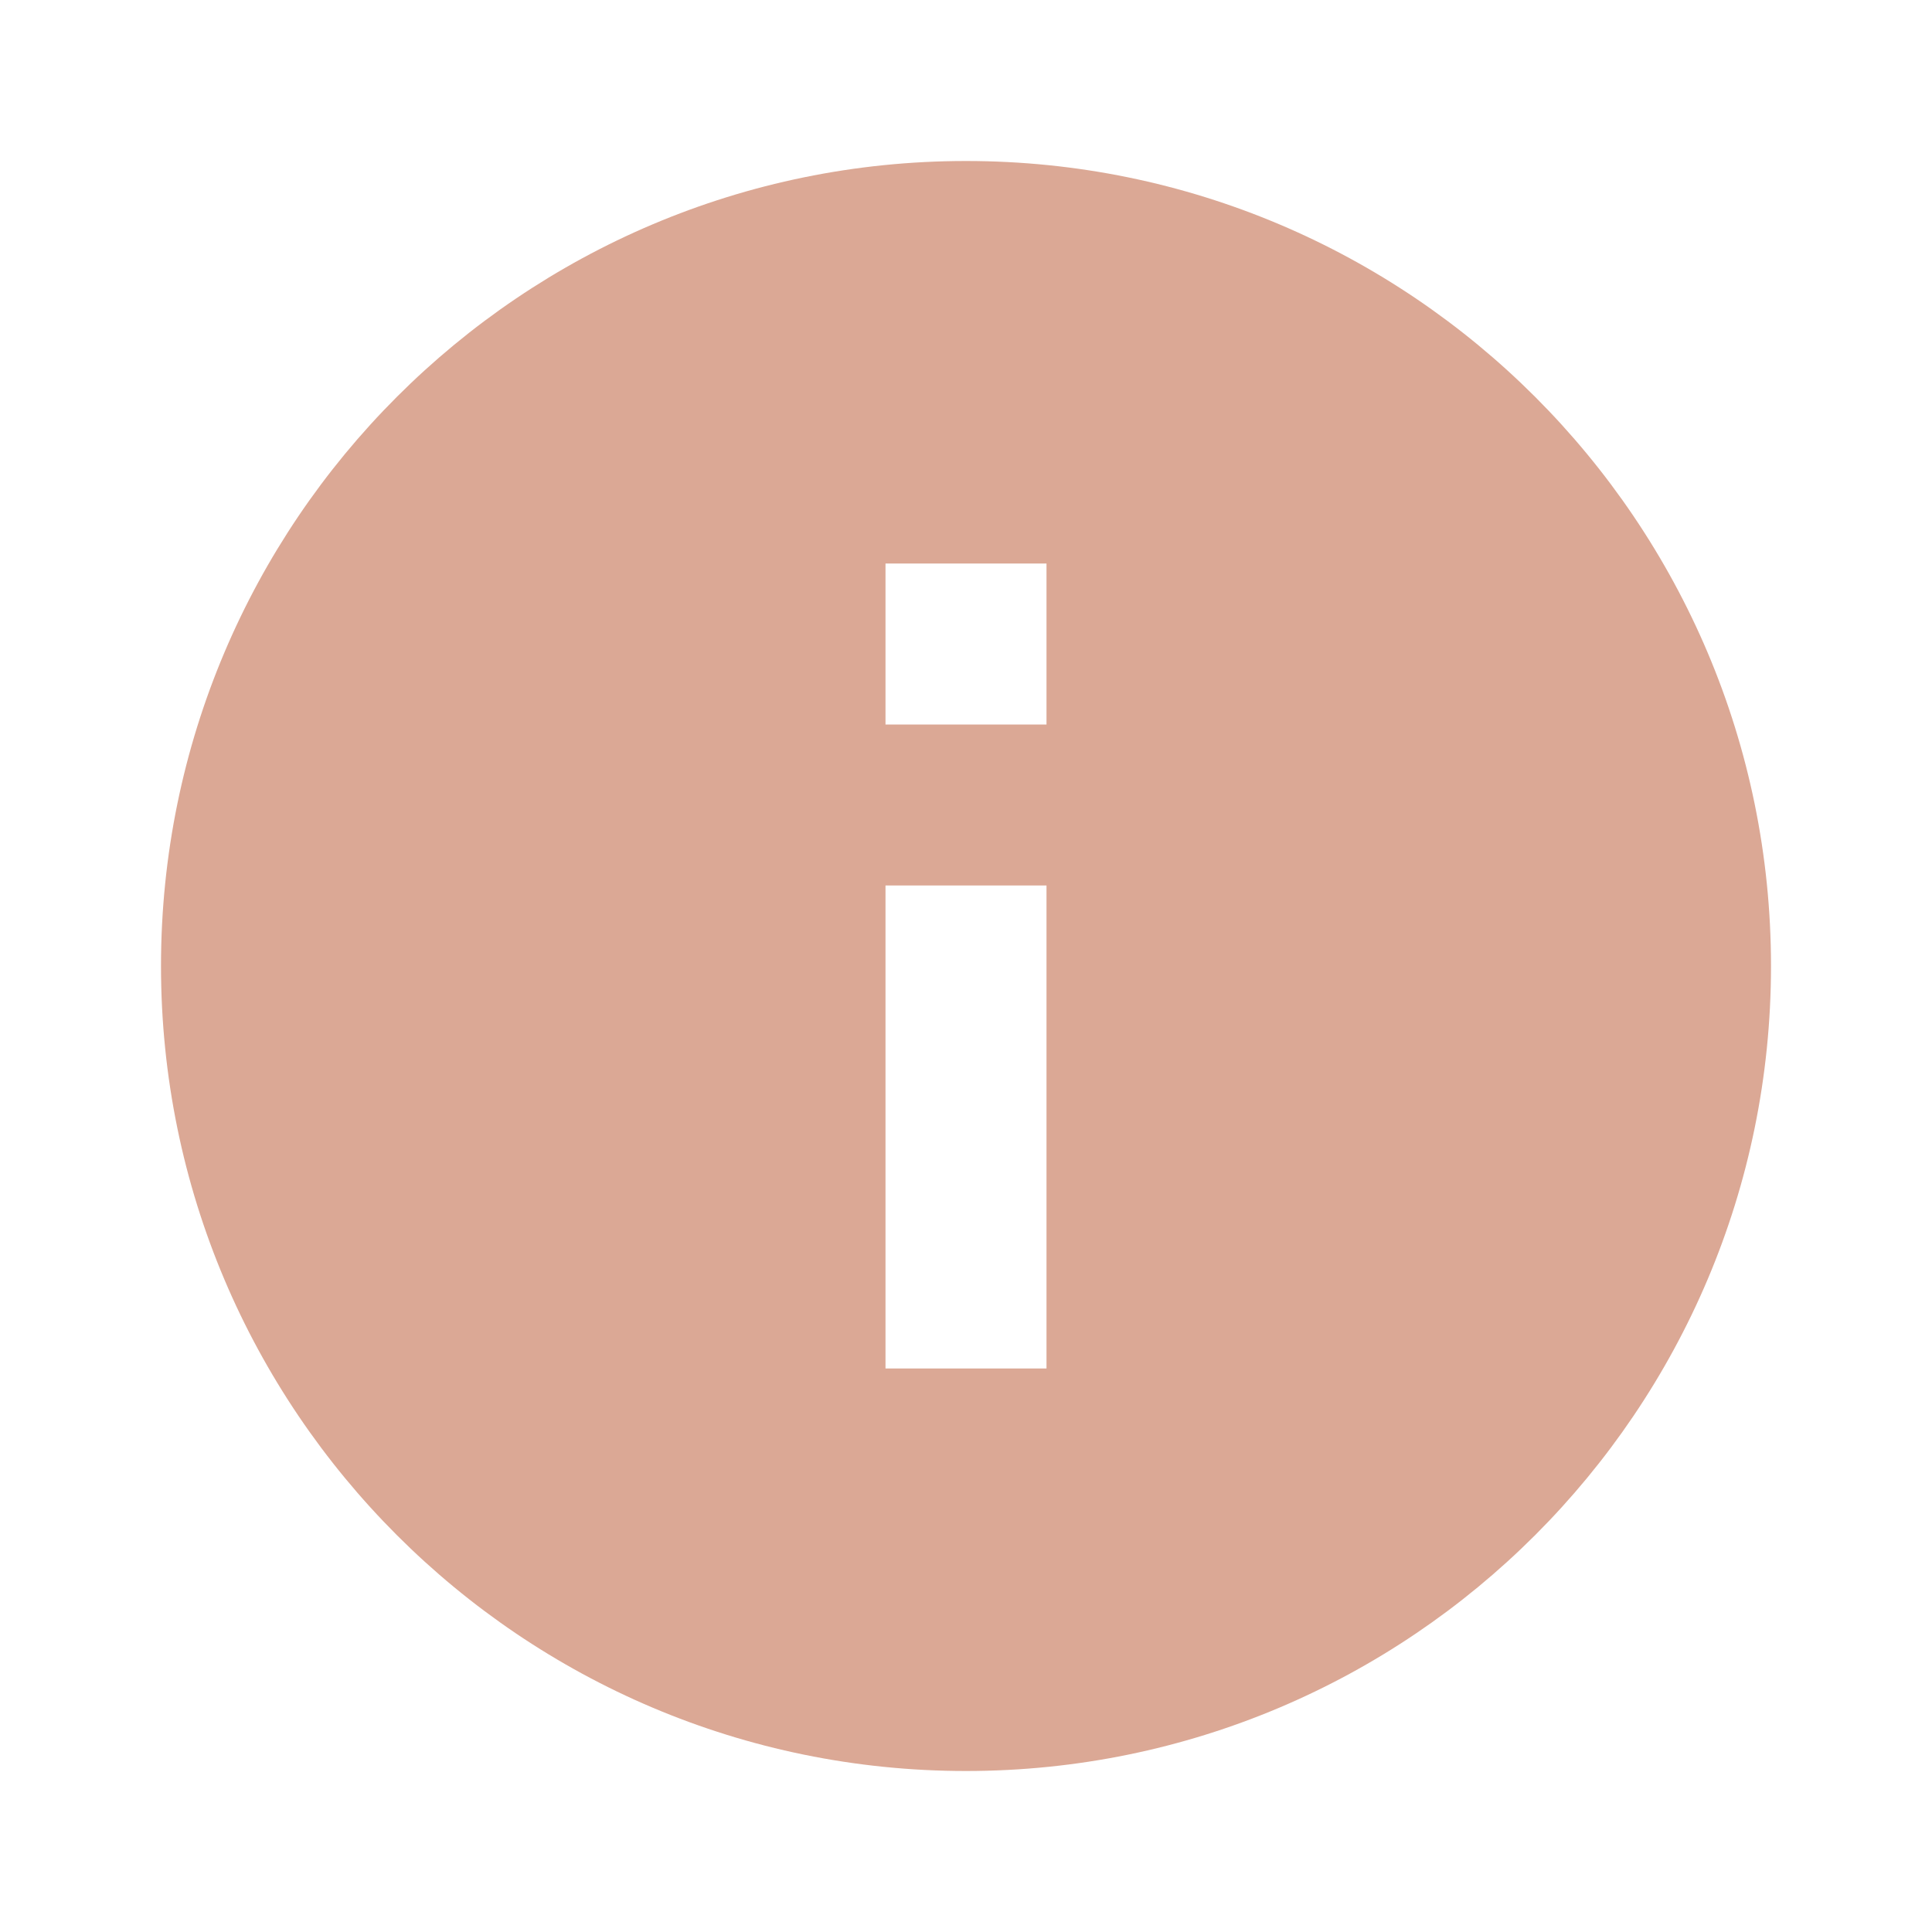
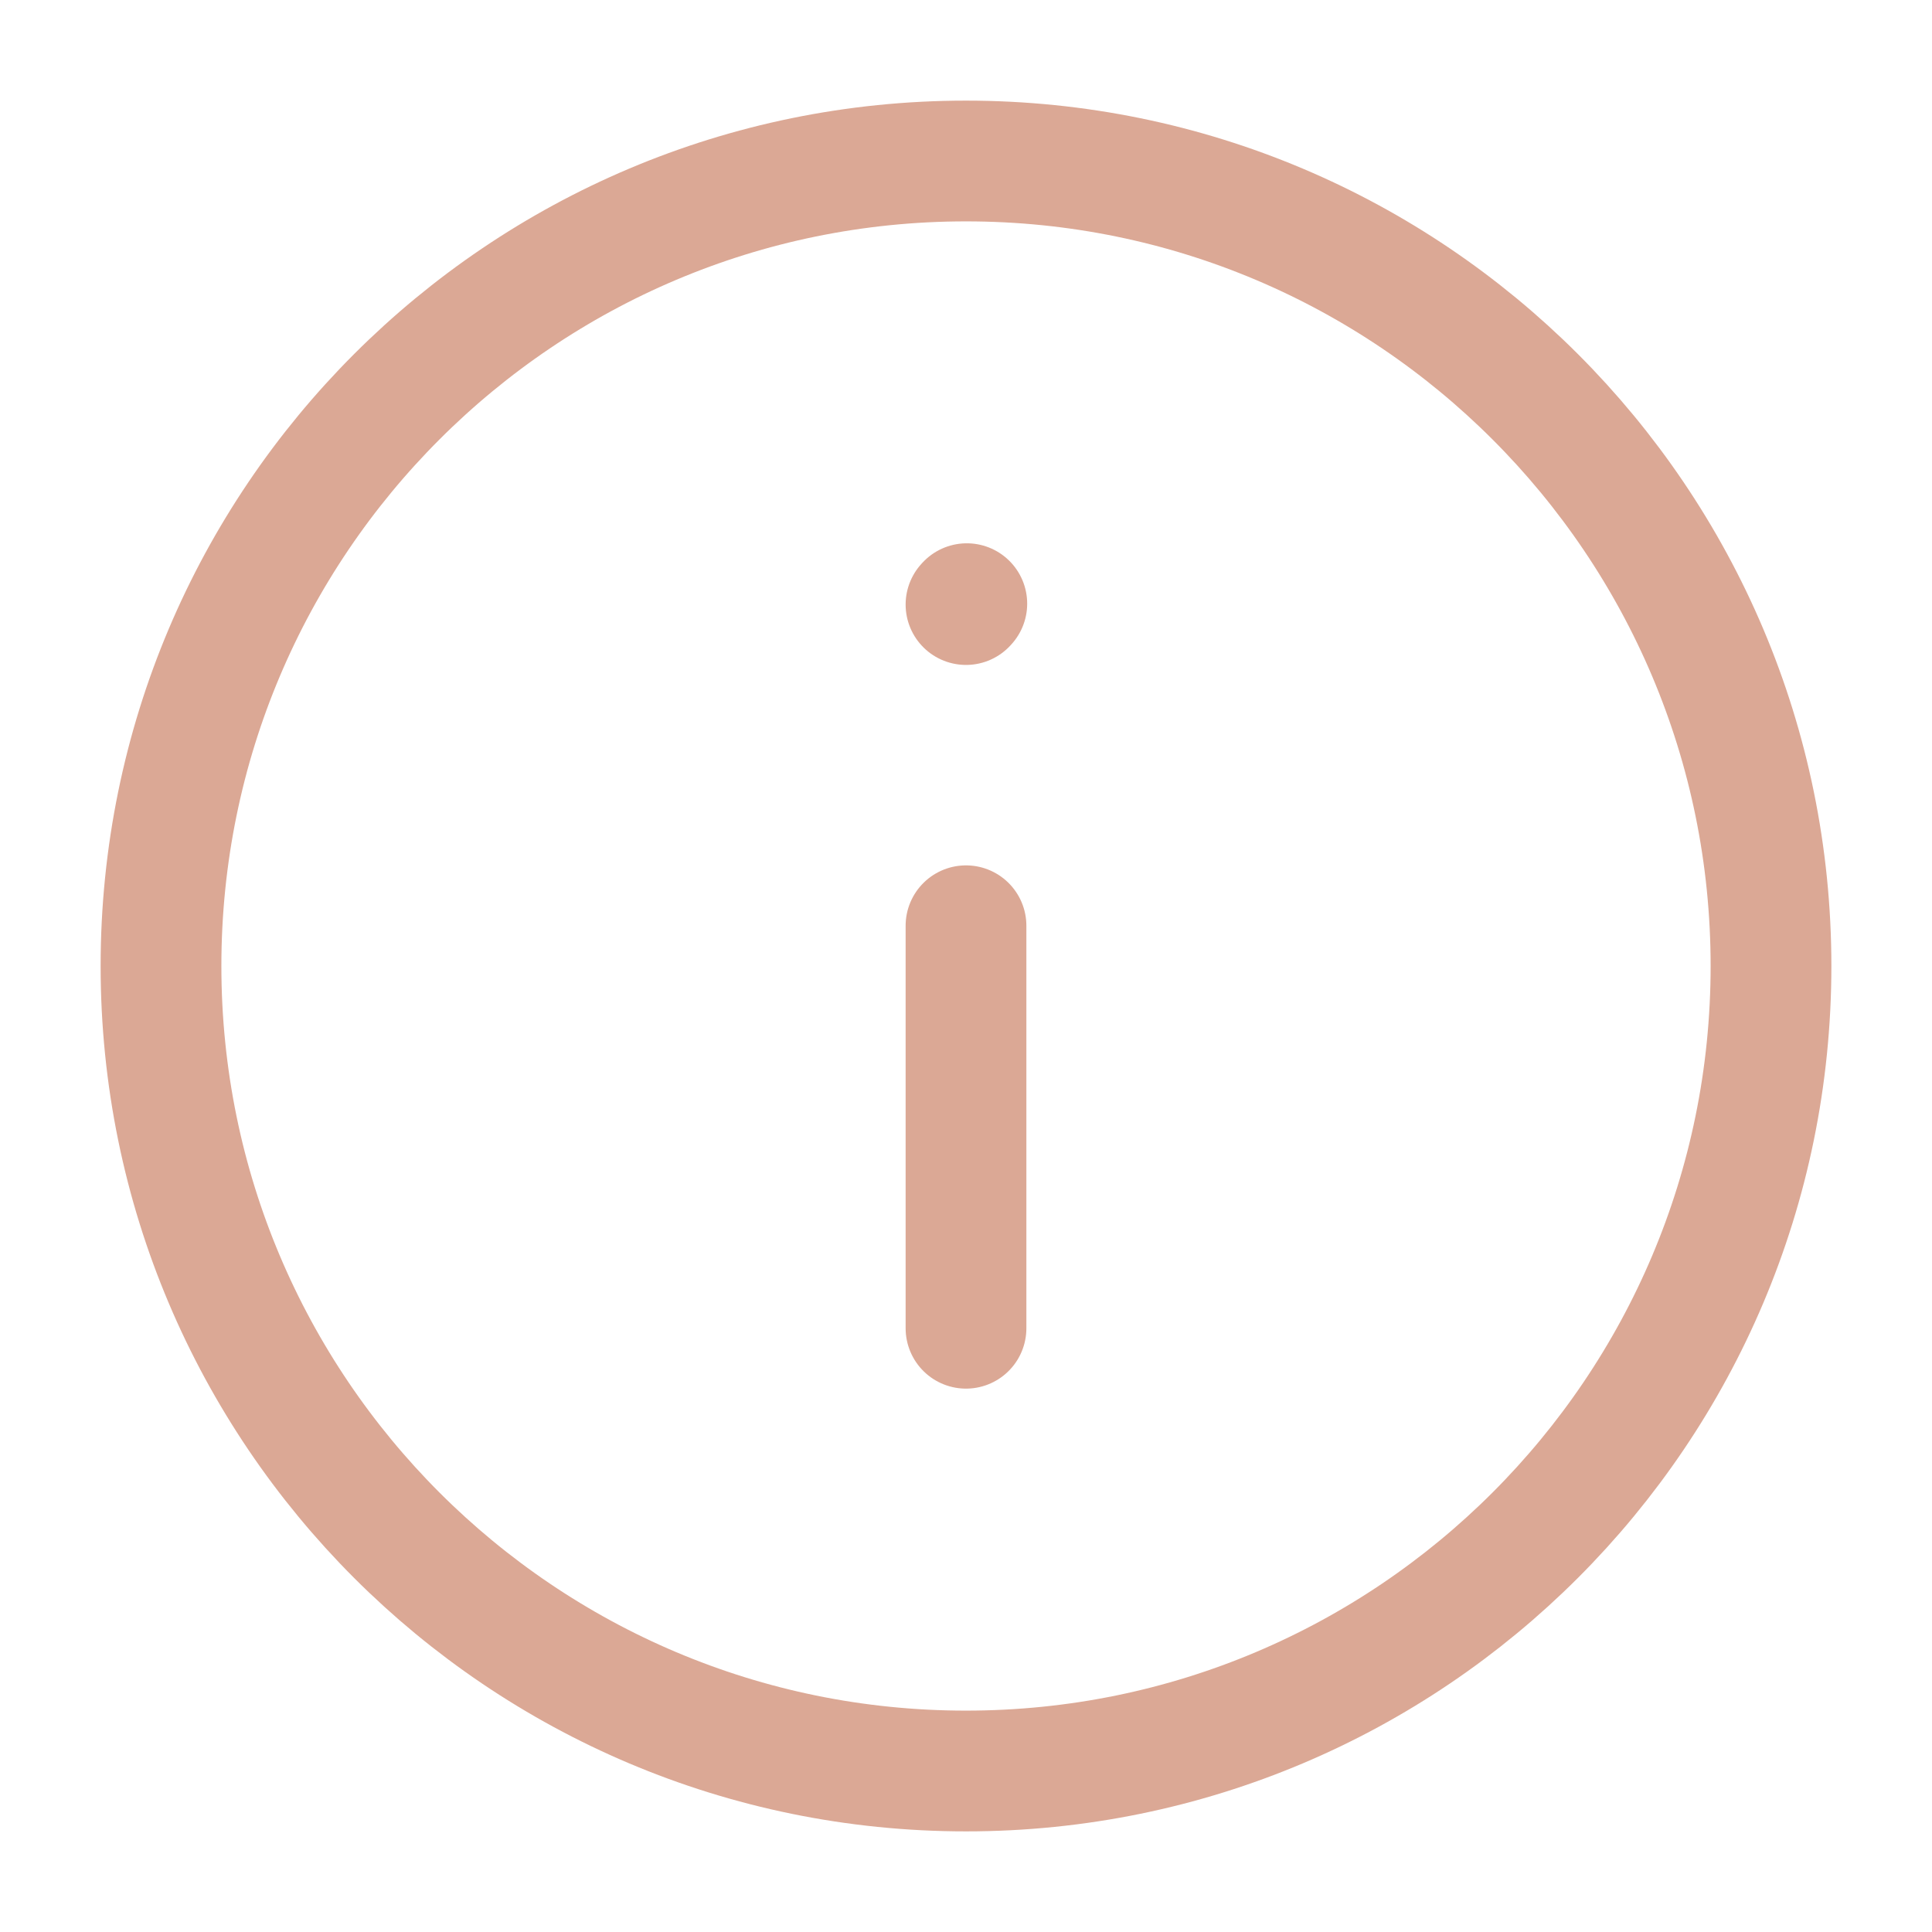
- <svg xmlns="http://www.w3.org/2000/svg" width="24" height="24" fill="#DBA895" viewBox="0 0 24 24">
-   <path fill="none" d="M0 0h24v24H0z" />
-   <path d="M12 2C6.48 2 2 6.48 2 12s4.48 10 10 10 10-4.48 10-10S17.52 2 12 2zm1 15h-2v-6h2v6zm0-8h-2V7h2v2z" />
+ <svg xmlns="http://www.w3.org/2000/svg" width="24px" height="24px" stroke-width="1.5" viewBox="0 0 24 24" fill="none" color="#dba895">
+   <path d="M12 11.5v5M12 7.51l.01-.011M12 22c5.523 0 10-4.477 10-10S17.523 2 12 2 2 6.477 2 12s4.477 10 10 10z" stroke="#dba895" stroke-width="1.5" stroke-linecap="round" stroke-linejoin="round" />
</svg>
